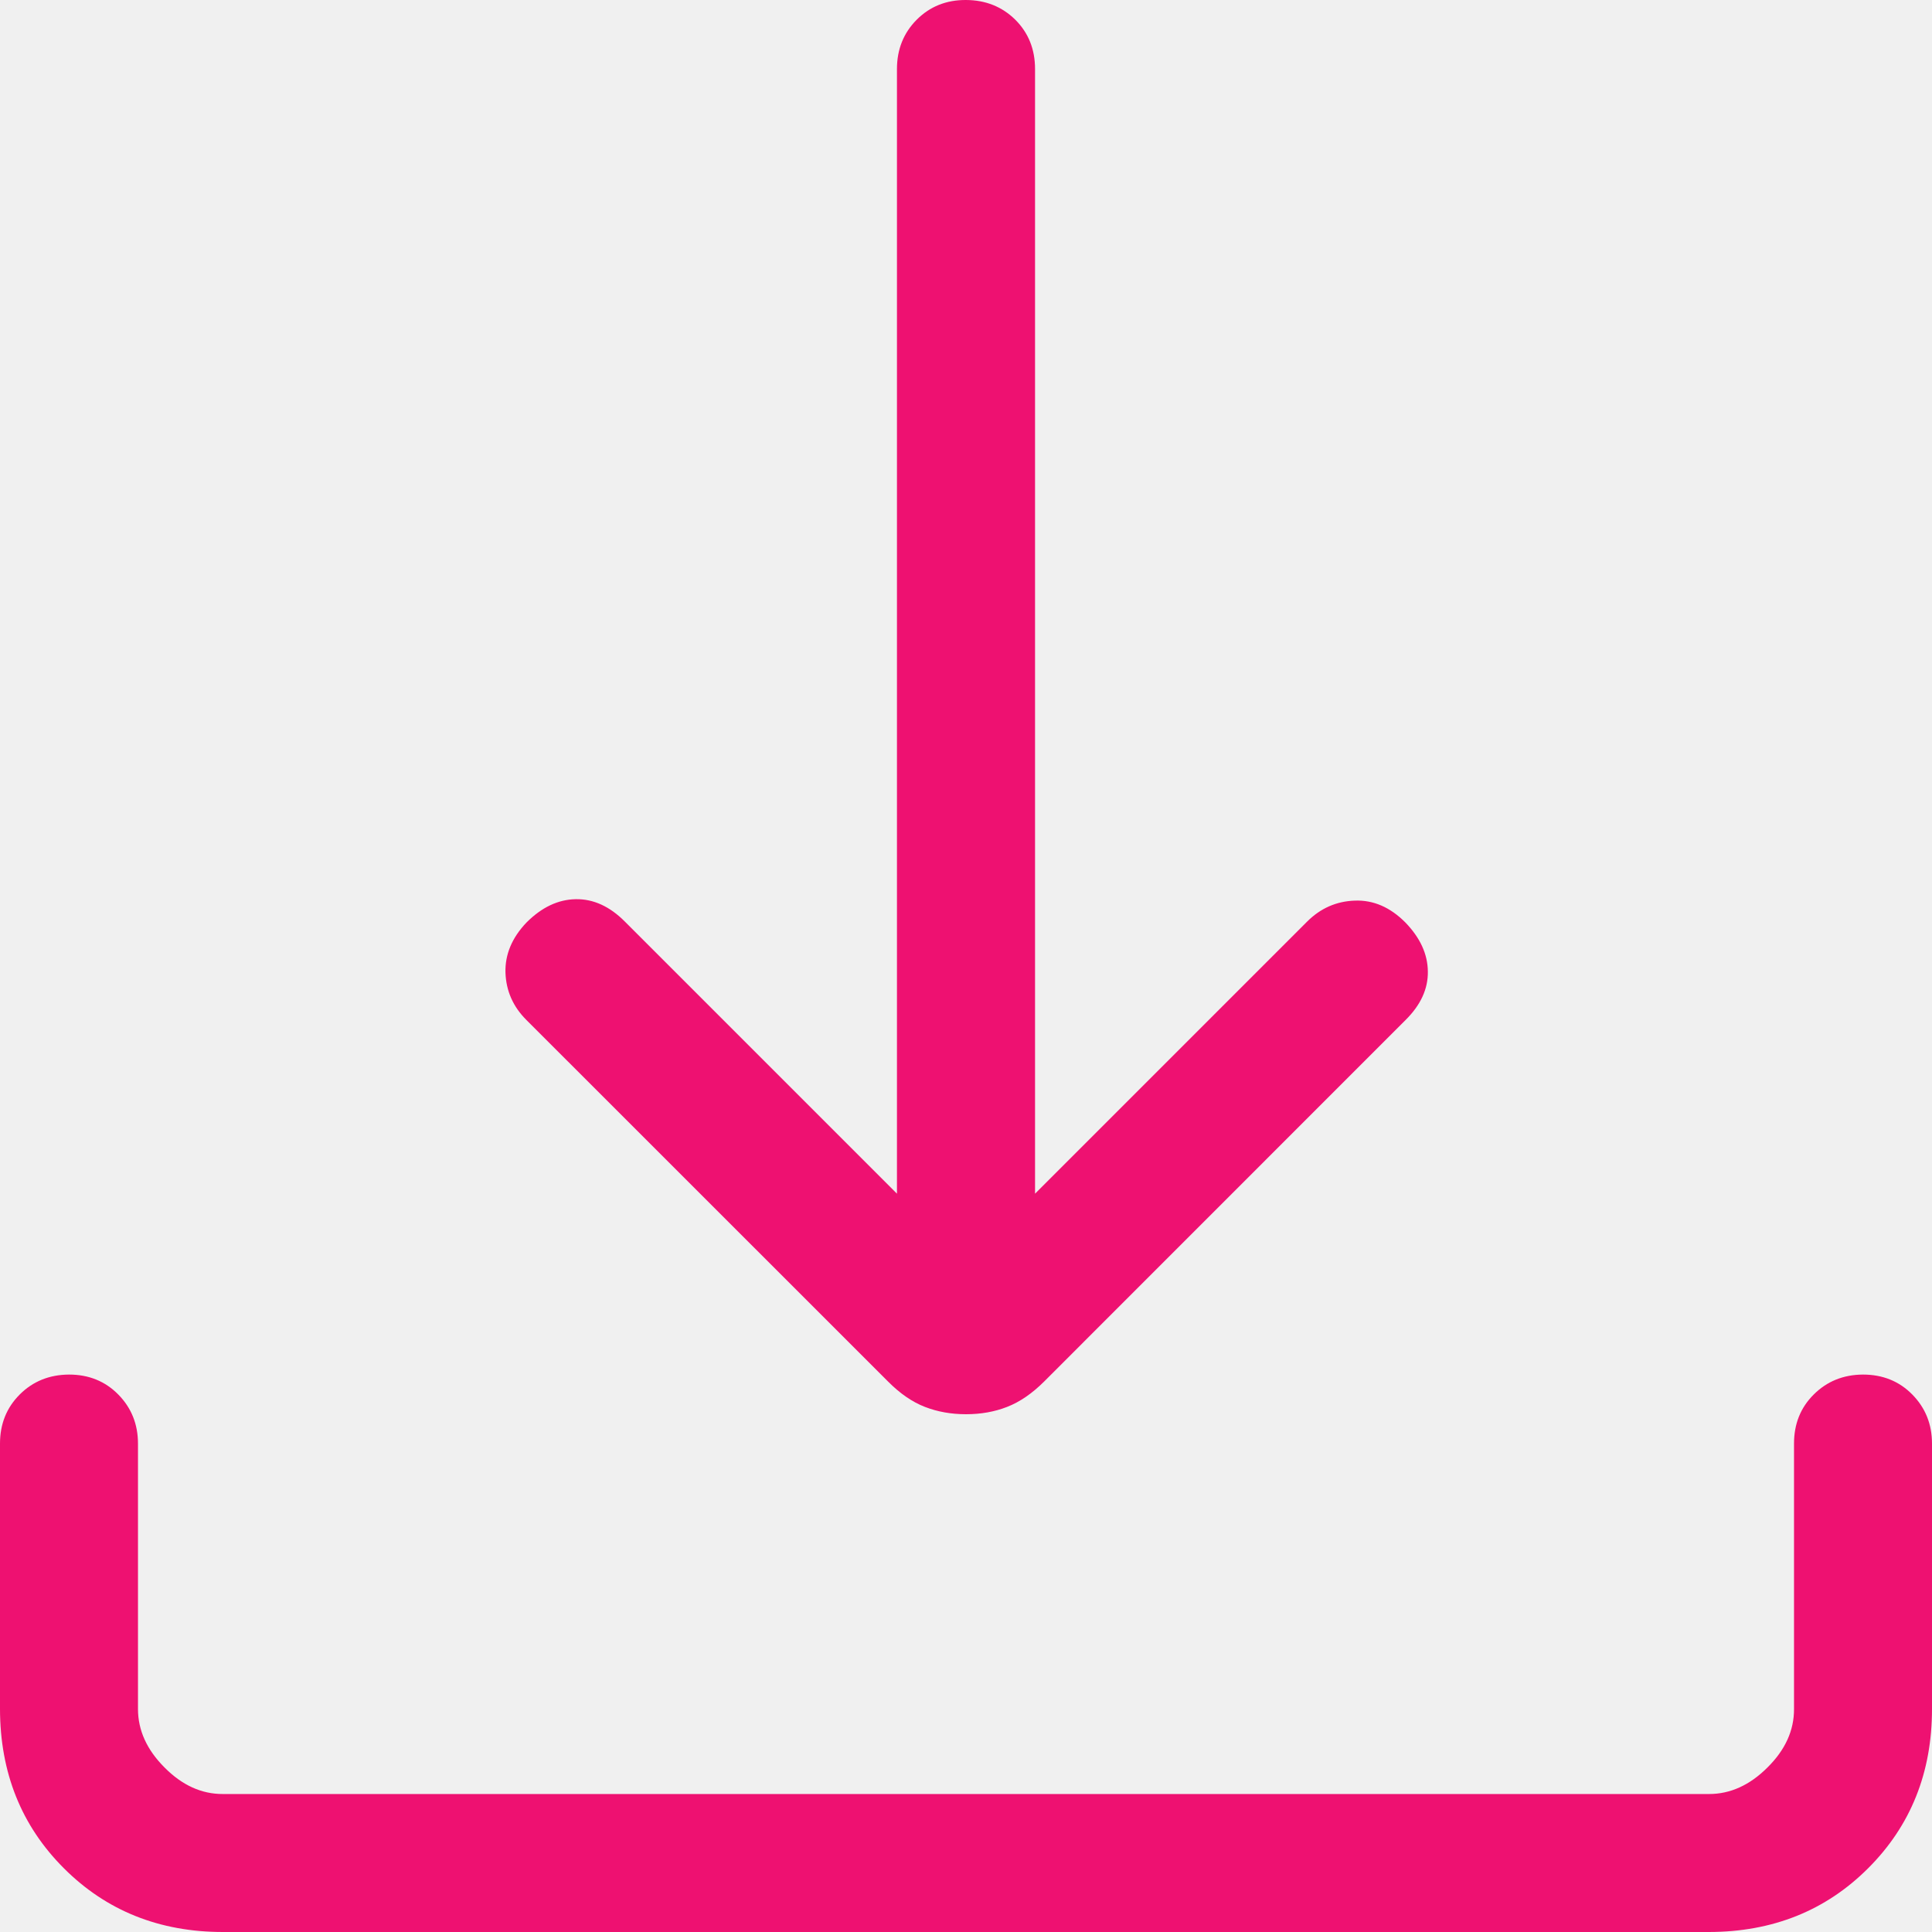
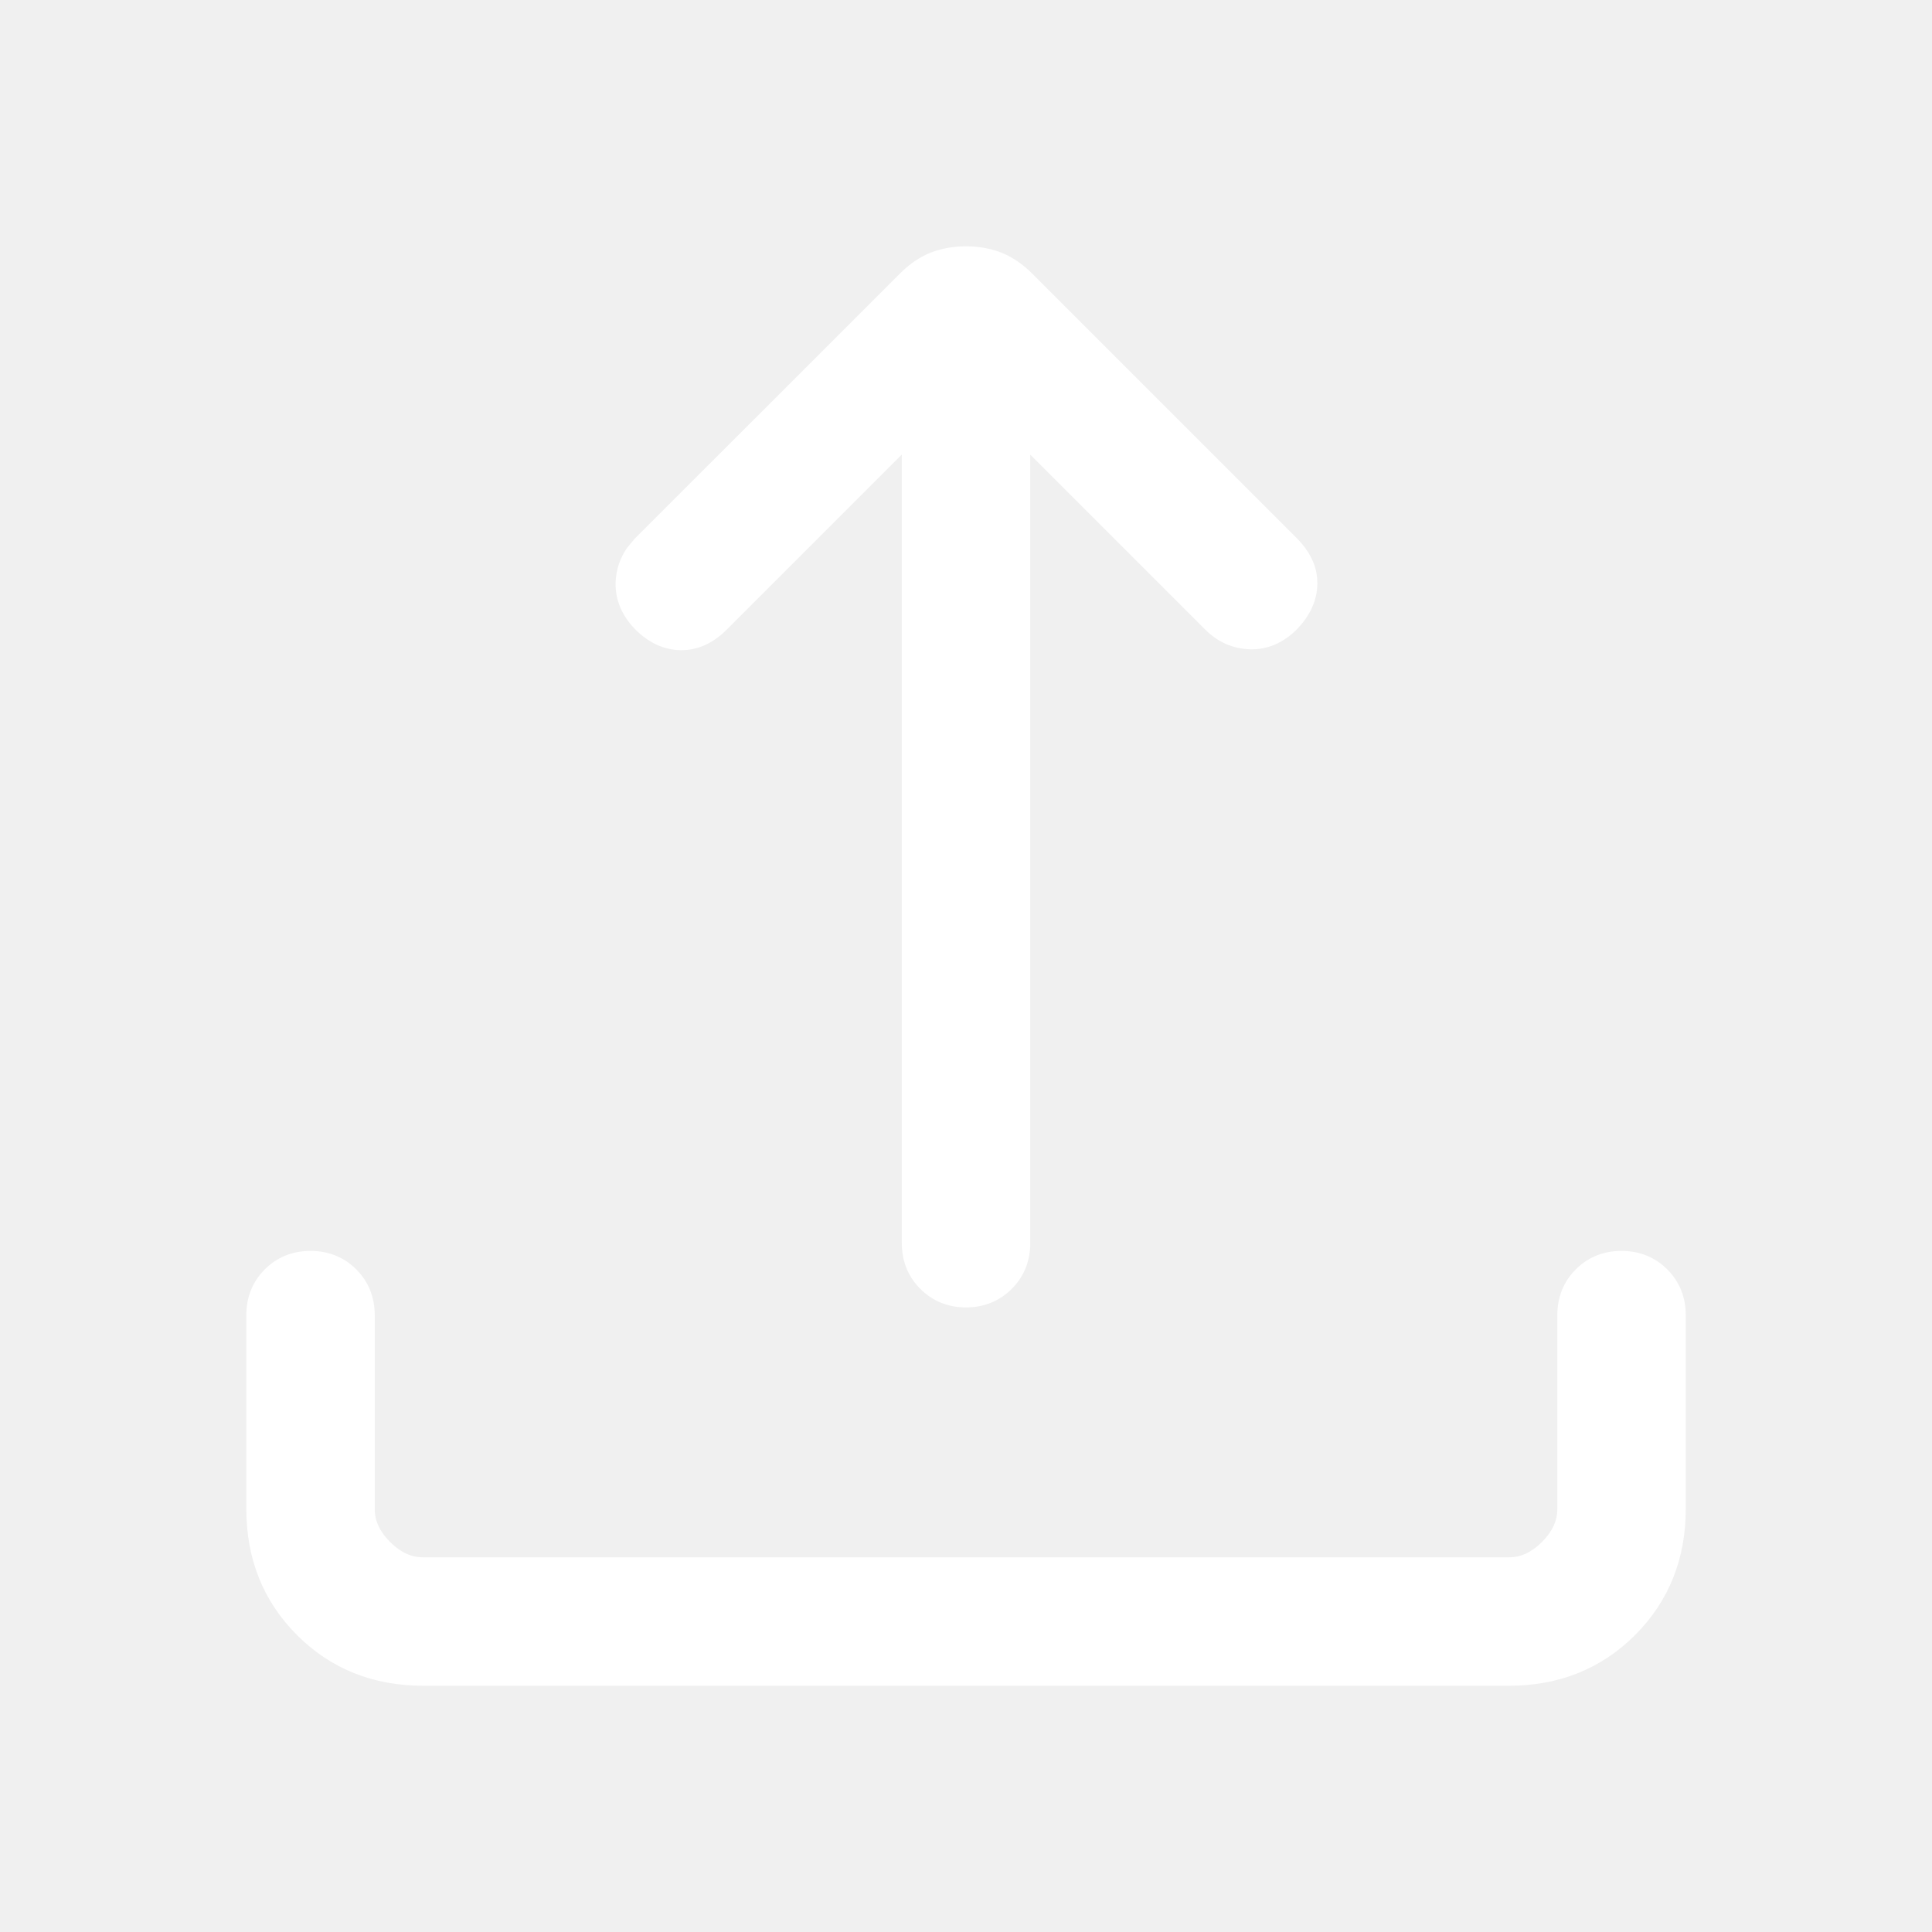
- <svg xmlns="http://www.w3.org/2000/svg" width="19" height="19" viewBox="0 0 19 19" fill="none">
-   <path d="M9.5 13.908C9.354 13.908 9.22 13.884 9.096 13.836C8.972 13.788 8.851 13.705 8.733 13.586L5.178 10.032C5.045 9.9 4.977 9.744 4.971 9.565C4.966 9.386 5.035 9.222 5.178 9.072C5.328 8.922 5.489 8.846 5.662 8.843C5.836 8.84 5.997 8.914 6.146 9.064L8.821 11.739V0.679C8.821 0.486 8.886 0.324 9.015 0.194C9.145 0.064 9.306 -0.001 9.5 9.35958e-06C9.694 0.001 9.855 0.066 9.985 0.194C10.114 0.323 10.179 0.484 10.179 0.679V11.739L12.854 9.064C12.986 8.932 13.143 8.863 13.324 8.857C13.506 8.85 13.672 8.922 13.821 9.072C13.966 9.222 14.04 9.382 14.042 9.553C14.045 9.724 13.972 9.884 13.822 10.032L10.267 13.588C10.149 13.705 10.028 13.788 9.904 13.836C9.781 13.884 9.647 13.908 9.5 13.908ZM2.193 19C1.568 19 1.046 18.791 0.628 18.373C0.21 17.955 0.001 17.433 0 16.807V14.197C0 14.004 0.065 13.843 0.194 13.714C0.323 13.585 0.485 13.519 0.679 13.518C0.872 13.518 1.034 13.583 1.163 13.714C1.292 13.845 1.357 14.006 1.357 14.197V16.807C1.357 17.016 1.444 17.208 1.618 17.382C1.791 17.557 1.983 17.644 2.192 17.643H16.808C17.016 17.643 17.208 17.556 17.382 17.382C17.557 17.209 17.644 17.017 17.643 16.807V14.197C17.643 14.004 17.707 13.843 17.837 13.714C17.966 13.585 18.128 13.519 18.321 13.518C18.515 13.518 18.677 13.583 18.806 13.714C18.935 13.845 19 14.006 19 14.197V16.807C19 17.432 18.791 17.954 18.373 18.372C17.955 18.79 17.433 18.999 16.807 19H2.193Z" fill="#EE1171" />
+ <svg xmlns="http://www.w3.org/2000/svg" width="28" height="28" viewBox="0 0 28 28" fill="none">
+   <mask id="mask0_11509_5210" style="mask-type:alpha" maskUnits="userSpaceOnUse" x="0" y="0" width="28" height="28">
+     <rect width="28" height="28" fill="#D9D9D9" />
+   </mask>
+   <g mask="url(#mask0_11509_5210)">
+     <path d="M23.5 18.229C23.733 18.229 23.933 18.308 24.093 18.468C24.252 18.627 24.331 18.827 24.331 19.06V21.87C24.331 22.568 24.096 23.155 23.626 23.626C23.155 24.096 22.568 24.331 21.87 24.331H6.131C5.433 24.331 4.845 24.096 4.375 23.626C3.905 23.155 3.67 22.568 3.67 21.87V19.06C3.67 18.827 3.749 18.627 3.908 18.468C4.068 18.308 4.267 18.229 4.5 18.229C4.733 18.229 4.933 18.308 5.093 18.468C5.252 18.627 5.331 18.827 5.331 19.06V21.87C5.331 22.064 5.411 22.246 5.583 22.418C5.755 22.59 5.937 22.67 6.131 22.67H21.87C22.064 22.67 22.246 22.59 22.418 22.418C22.59 22.246 22.67 22.064 22.67 21.87V19.06C22.67 18.827 22.749 18.627 22.908 18.468C23.068 18.308 23.267 18.229 23.5 18.229ZM14 3.67C14.168 3.67 14.326 3.697 14.472 3.753C14.62 3.811 14.763 3.909 14.898 4.044V4.045L18.725 7.872C18.878 8.026 18.971 8.196 18.989 8.382L18.992 8.462C18.989 8.676 18.896 8.872 18.727 9.047L18.726 9.049C18.549 9.226 18.344 9.317 18.116 9.31C17.894 9.302 17.701 9.216 17.541 9.057L14.831 6.347V18.017C14.831 18.249 14.752 18.449 14.593 18.608C14.433 18.768 14.233 18.848 14 18.848C13.767 18.848 13.568 18.768 13.408 18.608C13.249 18.449 13.17 18.25 13.17 18.017V6.346L10.459 9.057C10.283 9.232 10.085 9.326 9.865 9.323C9.648 9.32 9.45 9.224 9.275 9.049L9.274 9.047C9.103 8.87 9.015 8.668 9.022 8.443C9.028 8.279 9.078 8.129 9.17 7.998L9.275 7.872L13.104 4.045V4.044C13.238 3.909 13.38 3.811 13.528 3.753C13.674 3.697 13.832 3.67 14 3.67Z" fill="white" stroke="white" stroke-width="0.2" />
+   </g>
</svg>
